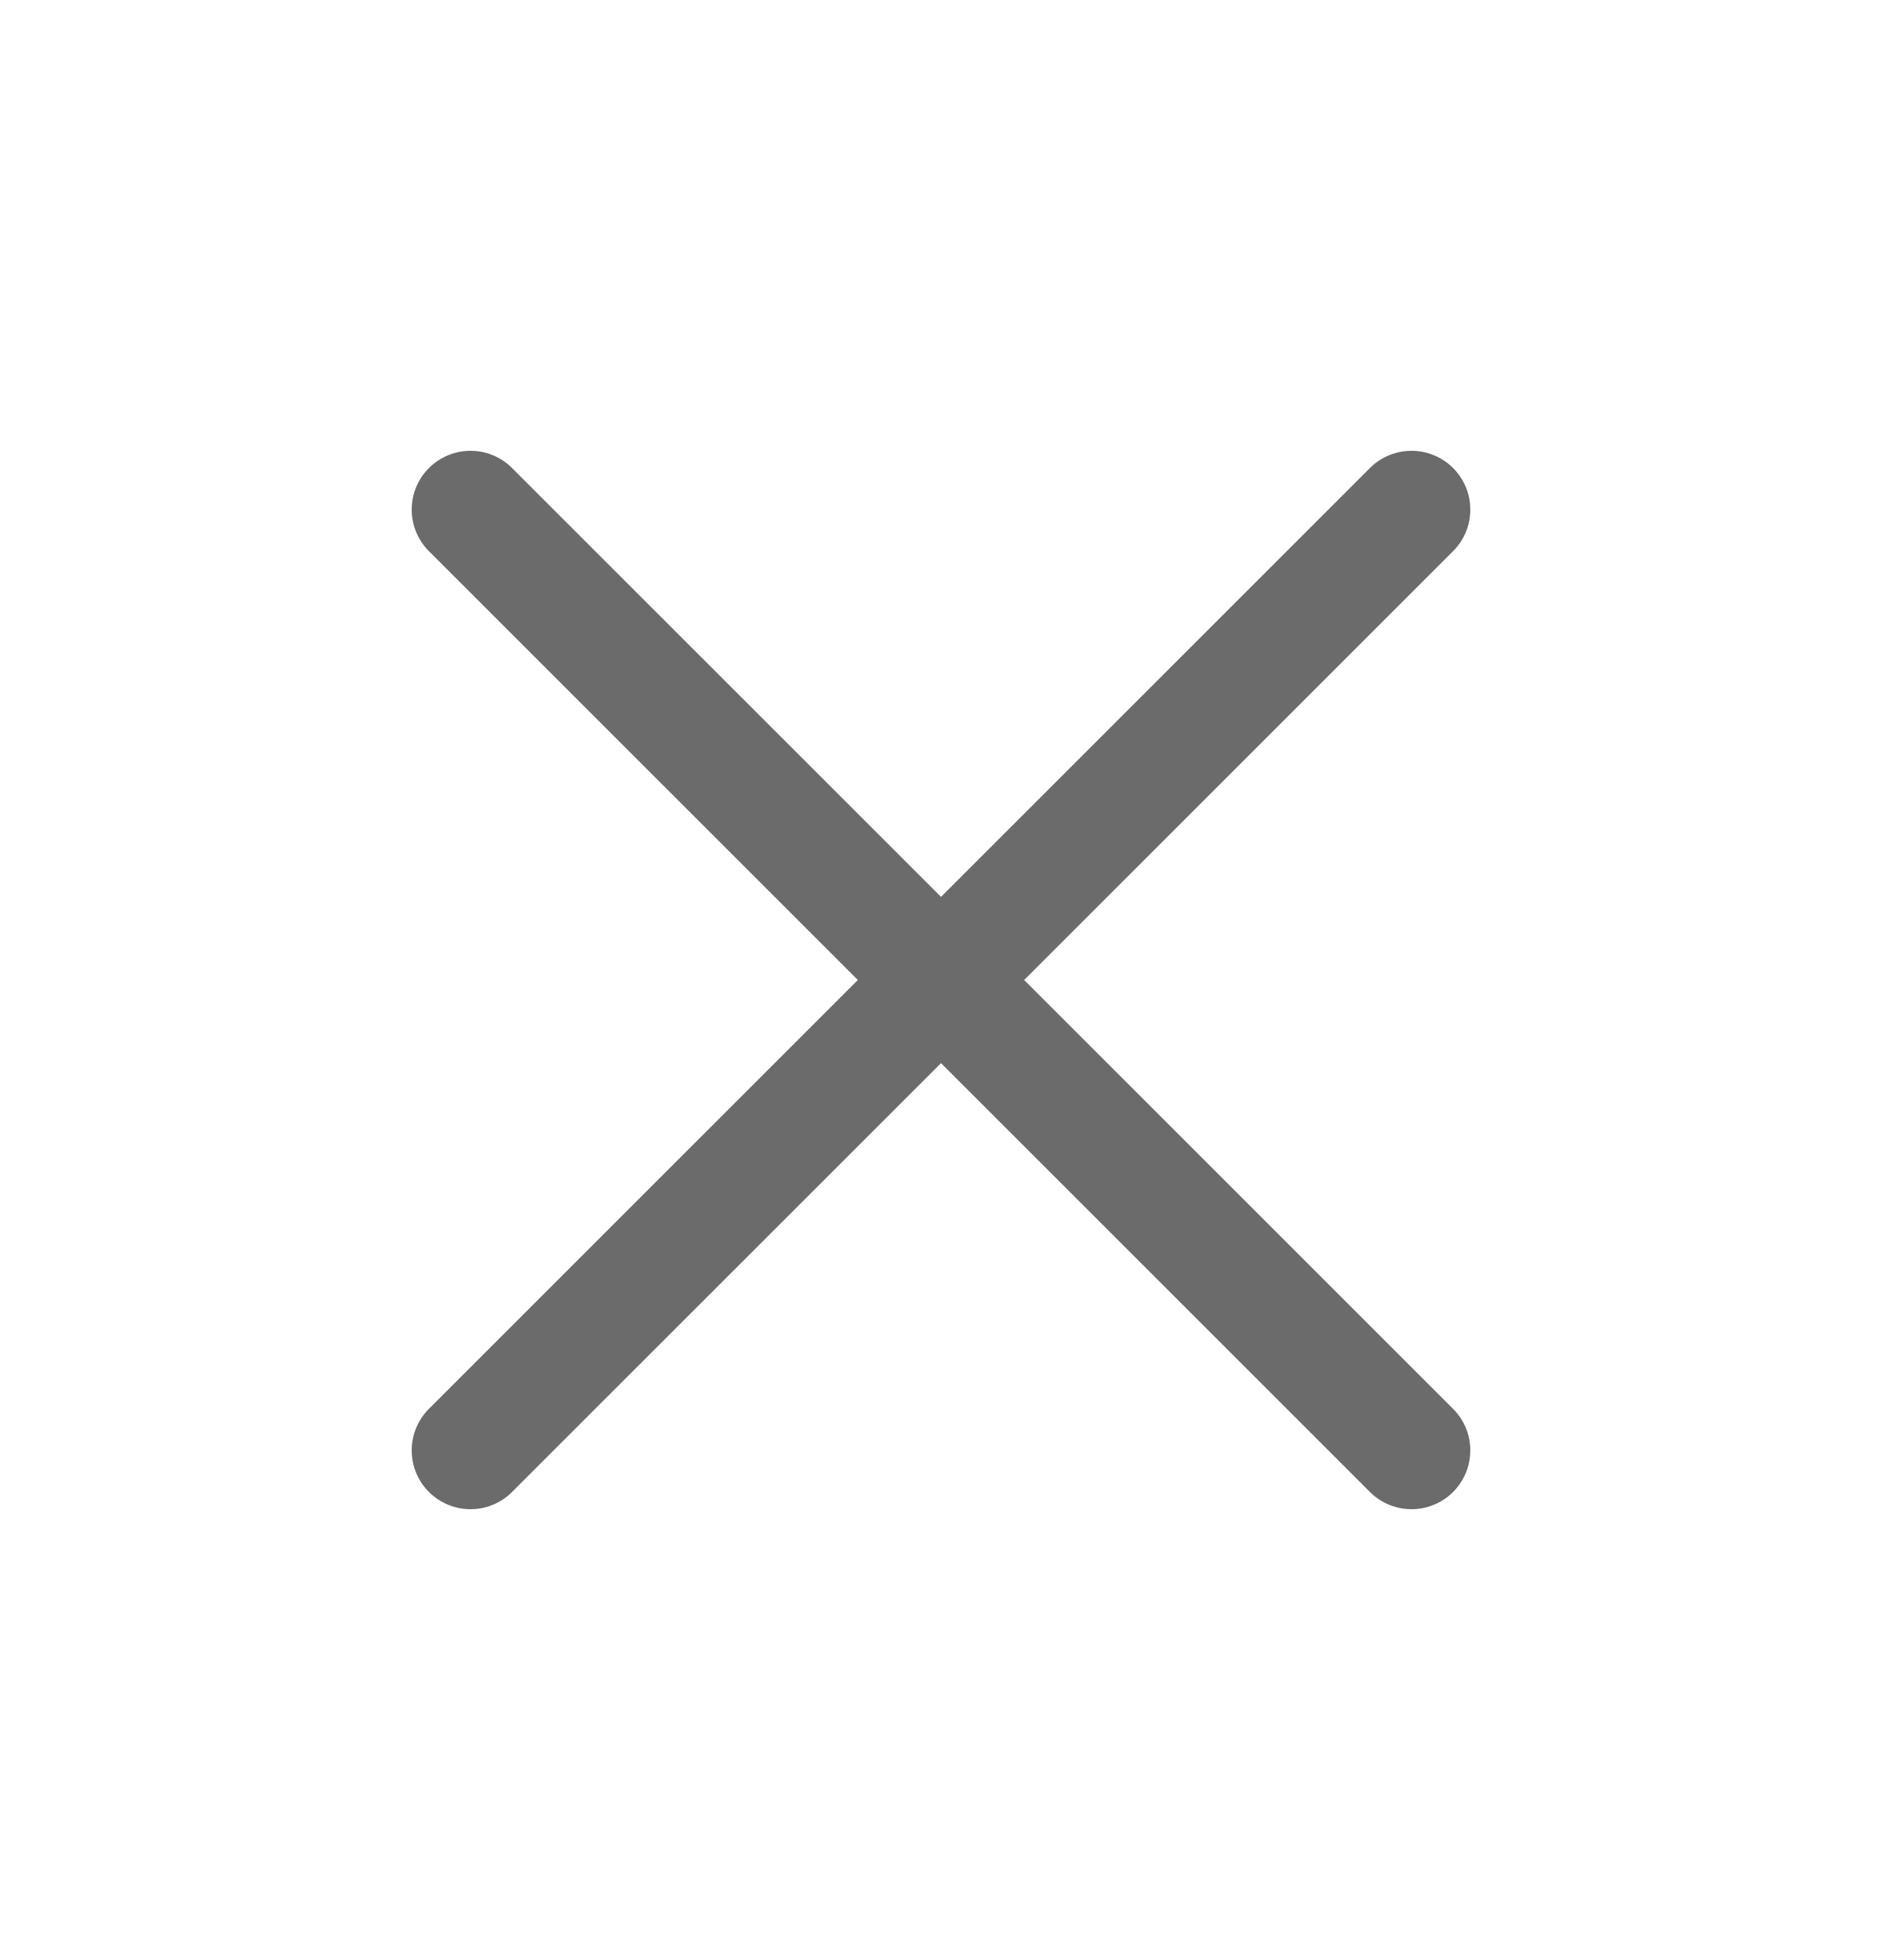
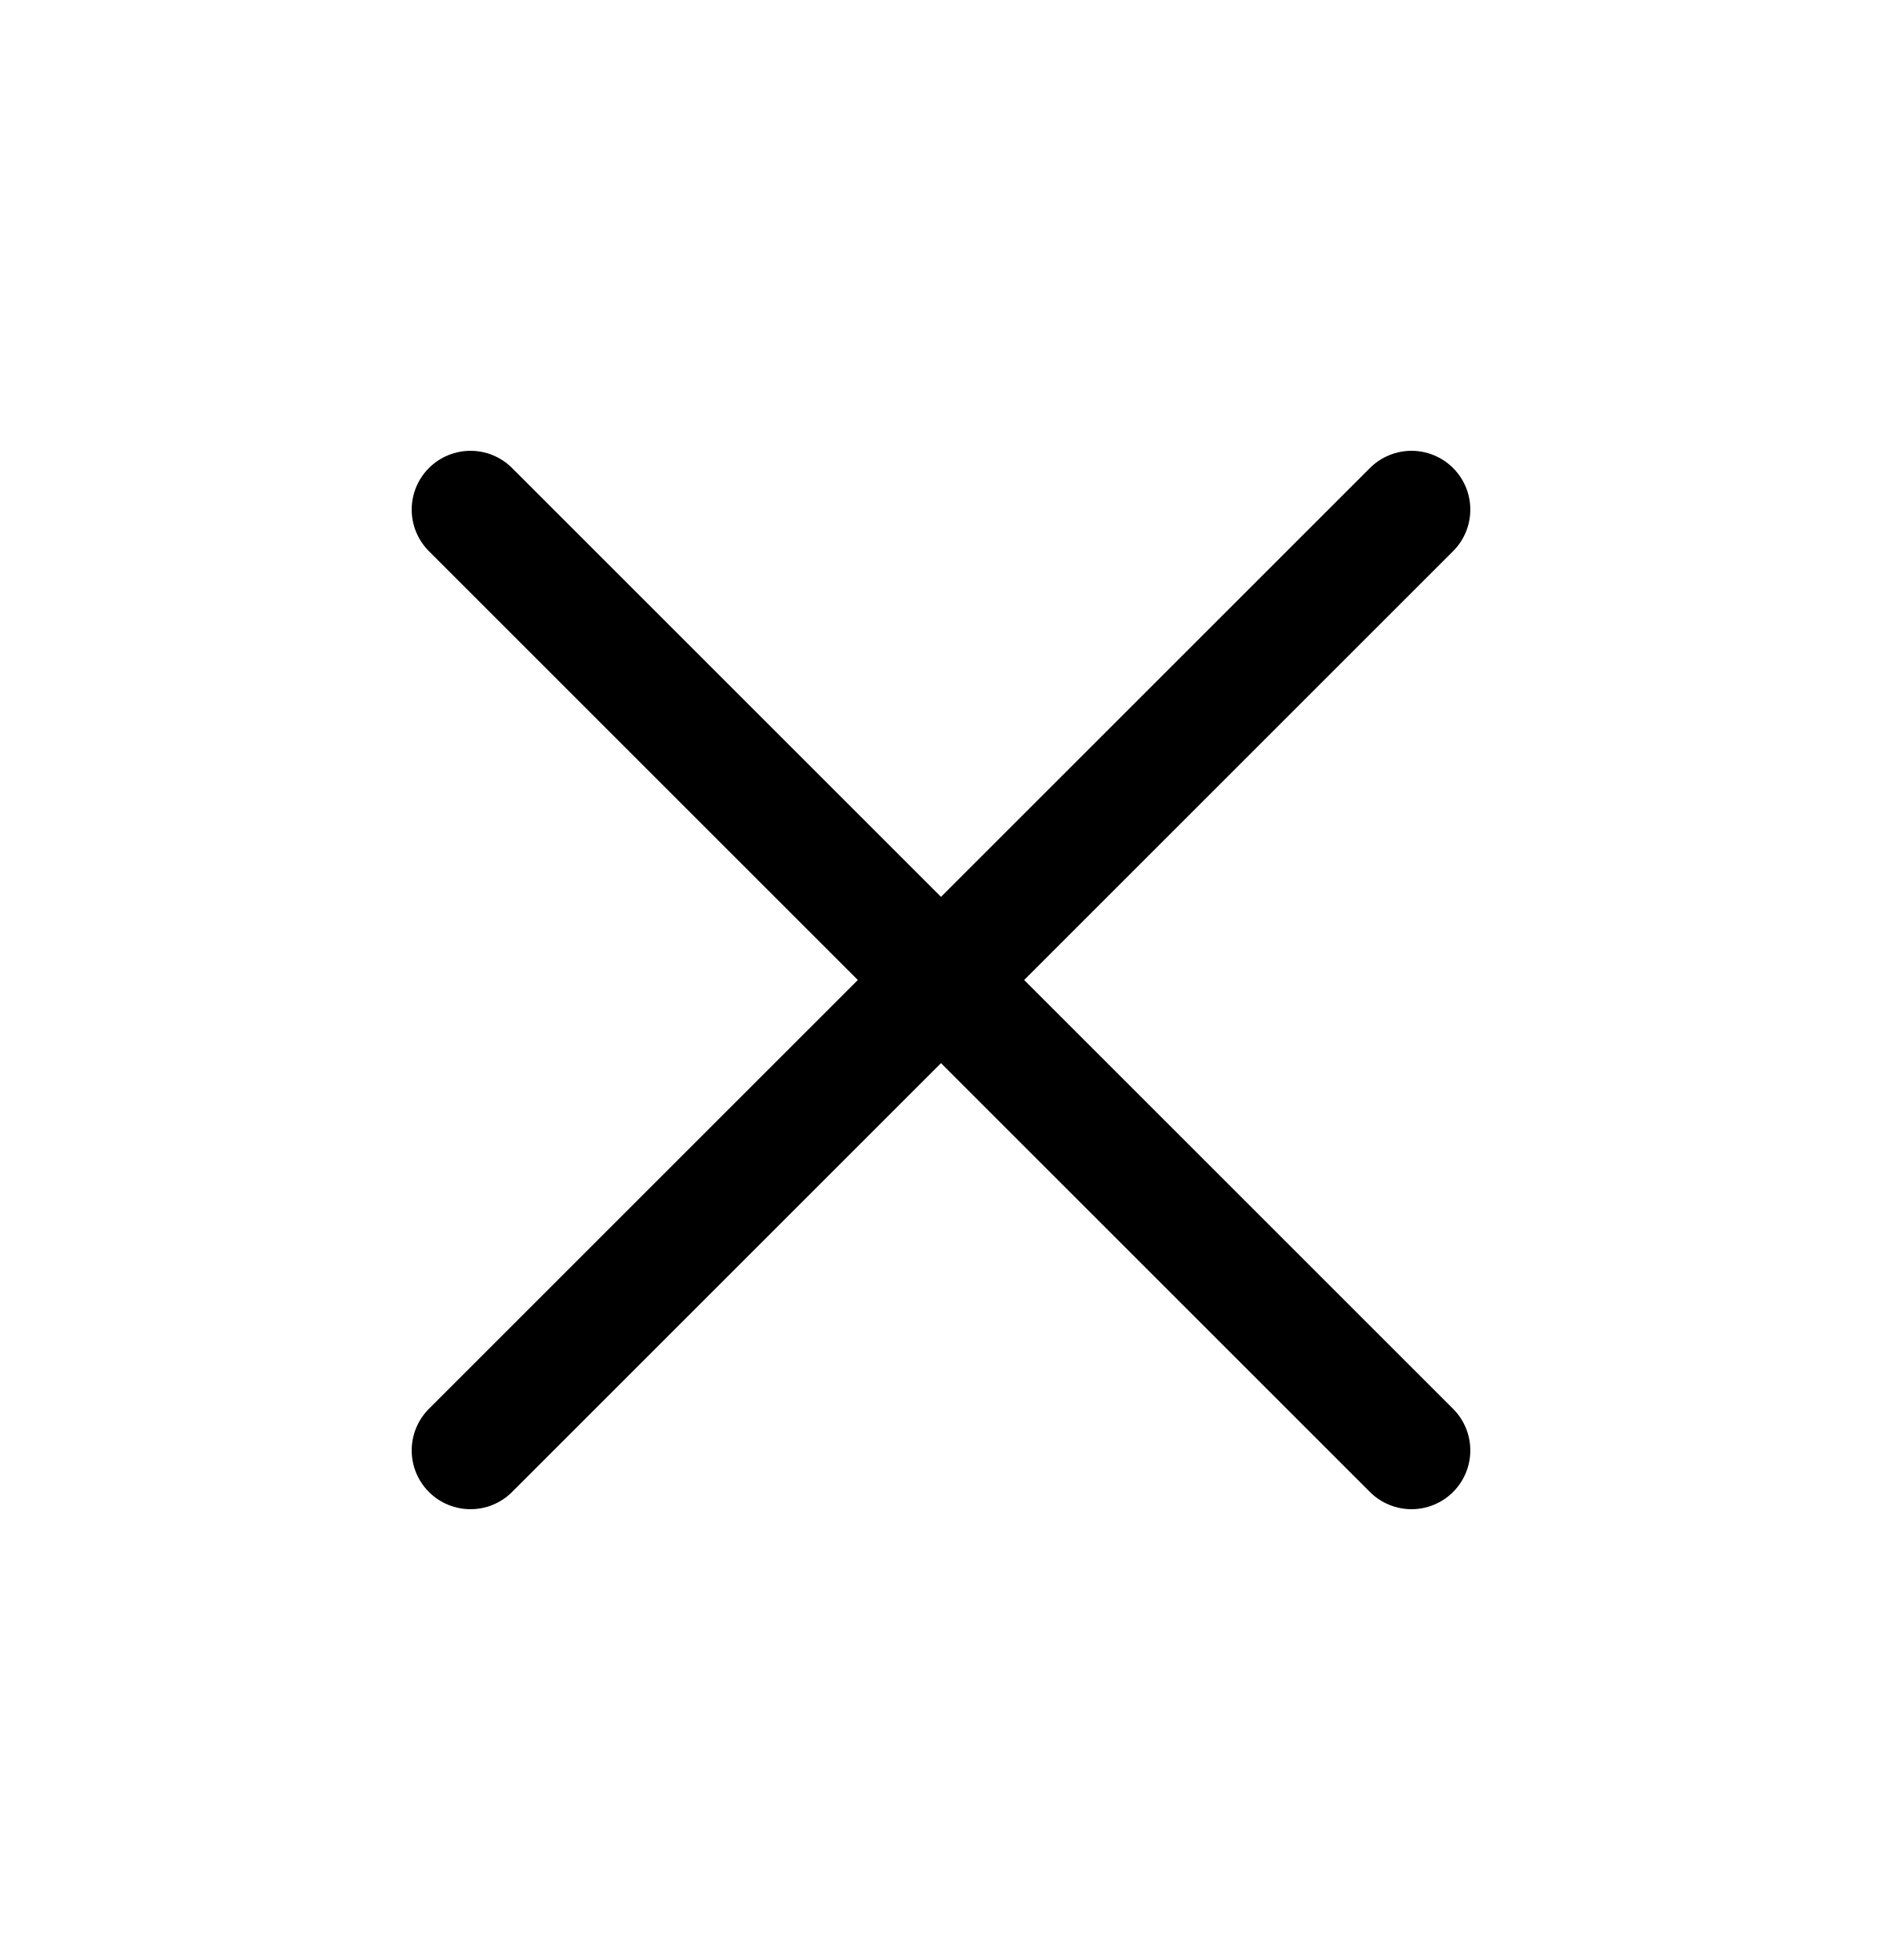
<svg xmlns="http://www.w3.org/2000/svg" width="24" height="25" viewBox="0 0 24 25" fill="none">
-   <path d="M6 18.5L18 6.5M6 6.5L18 18.5" stroke="#6B6B6B" stroke-width="1.5" stroke-linecap="round" stroke-linejoin="round" />
+   <path d="M6 18.5L18 6.5M6 6.5L18 18.5" stroke="#000000" stroke-width="1.5" stroke-linecap="round" stroke-linejoin="round" />
</svg>
